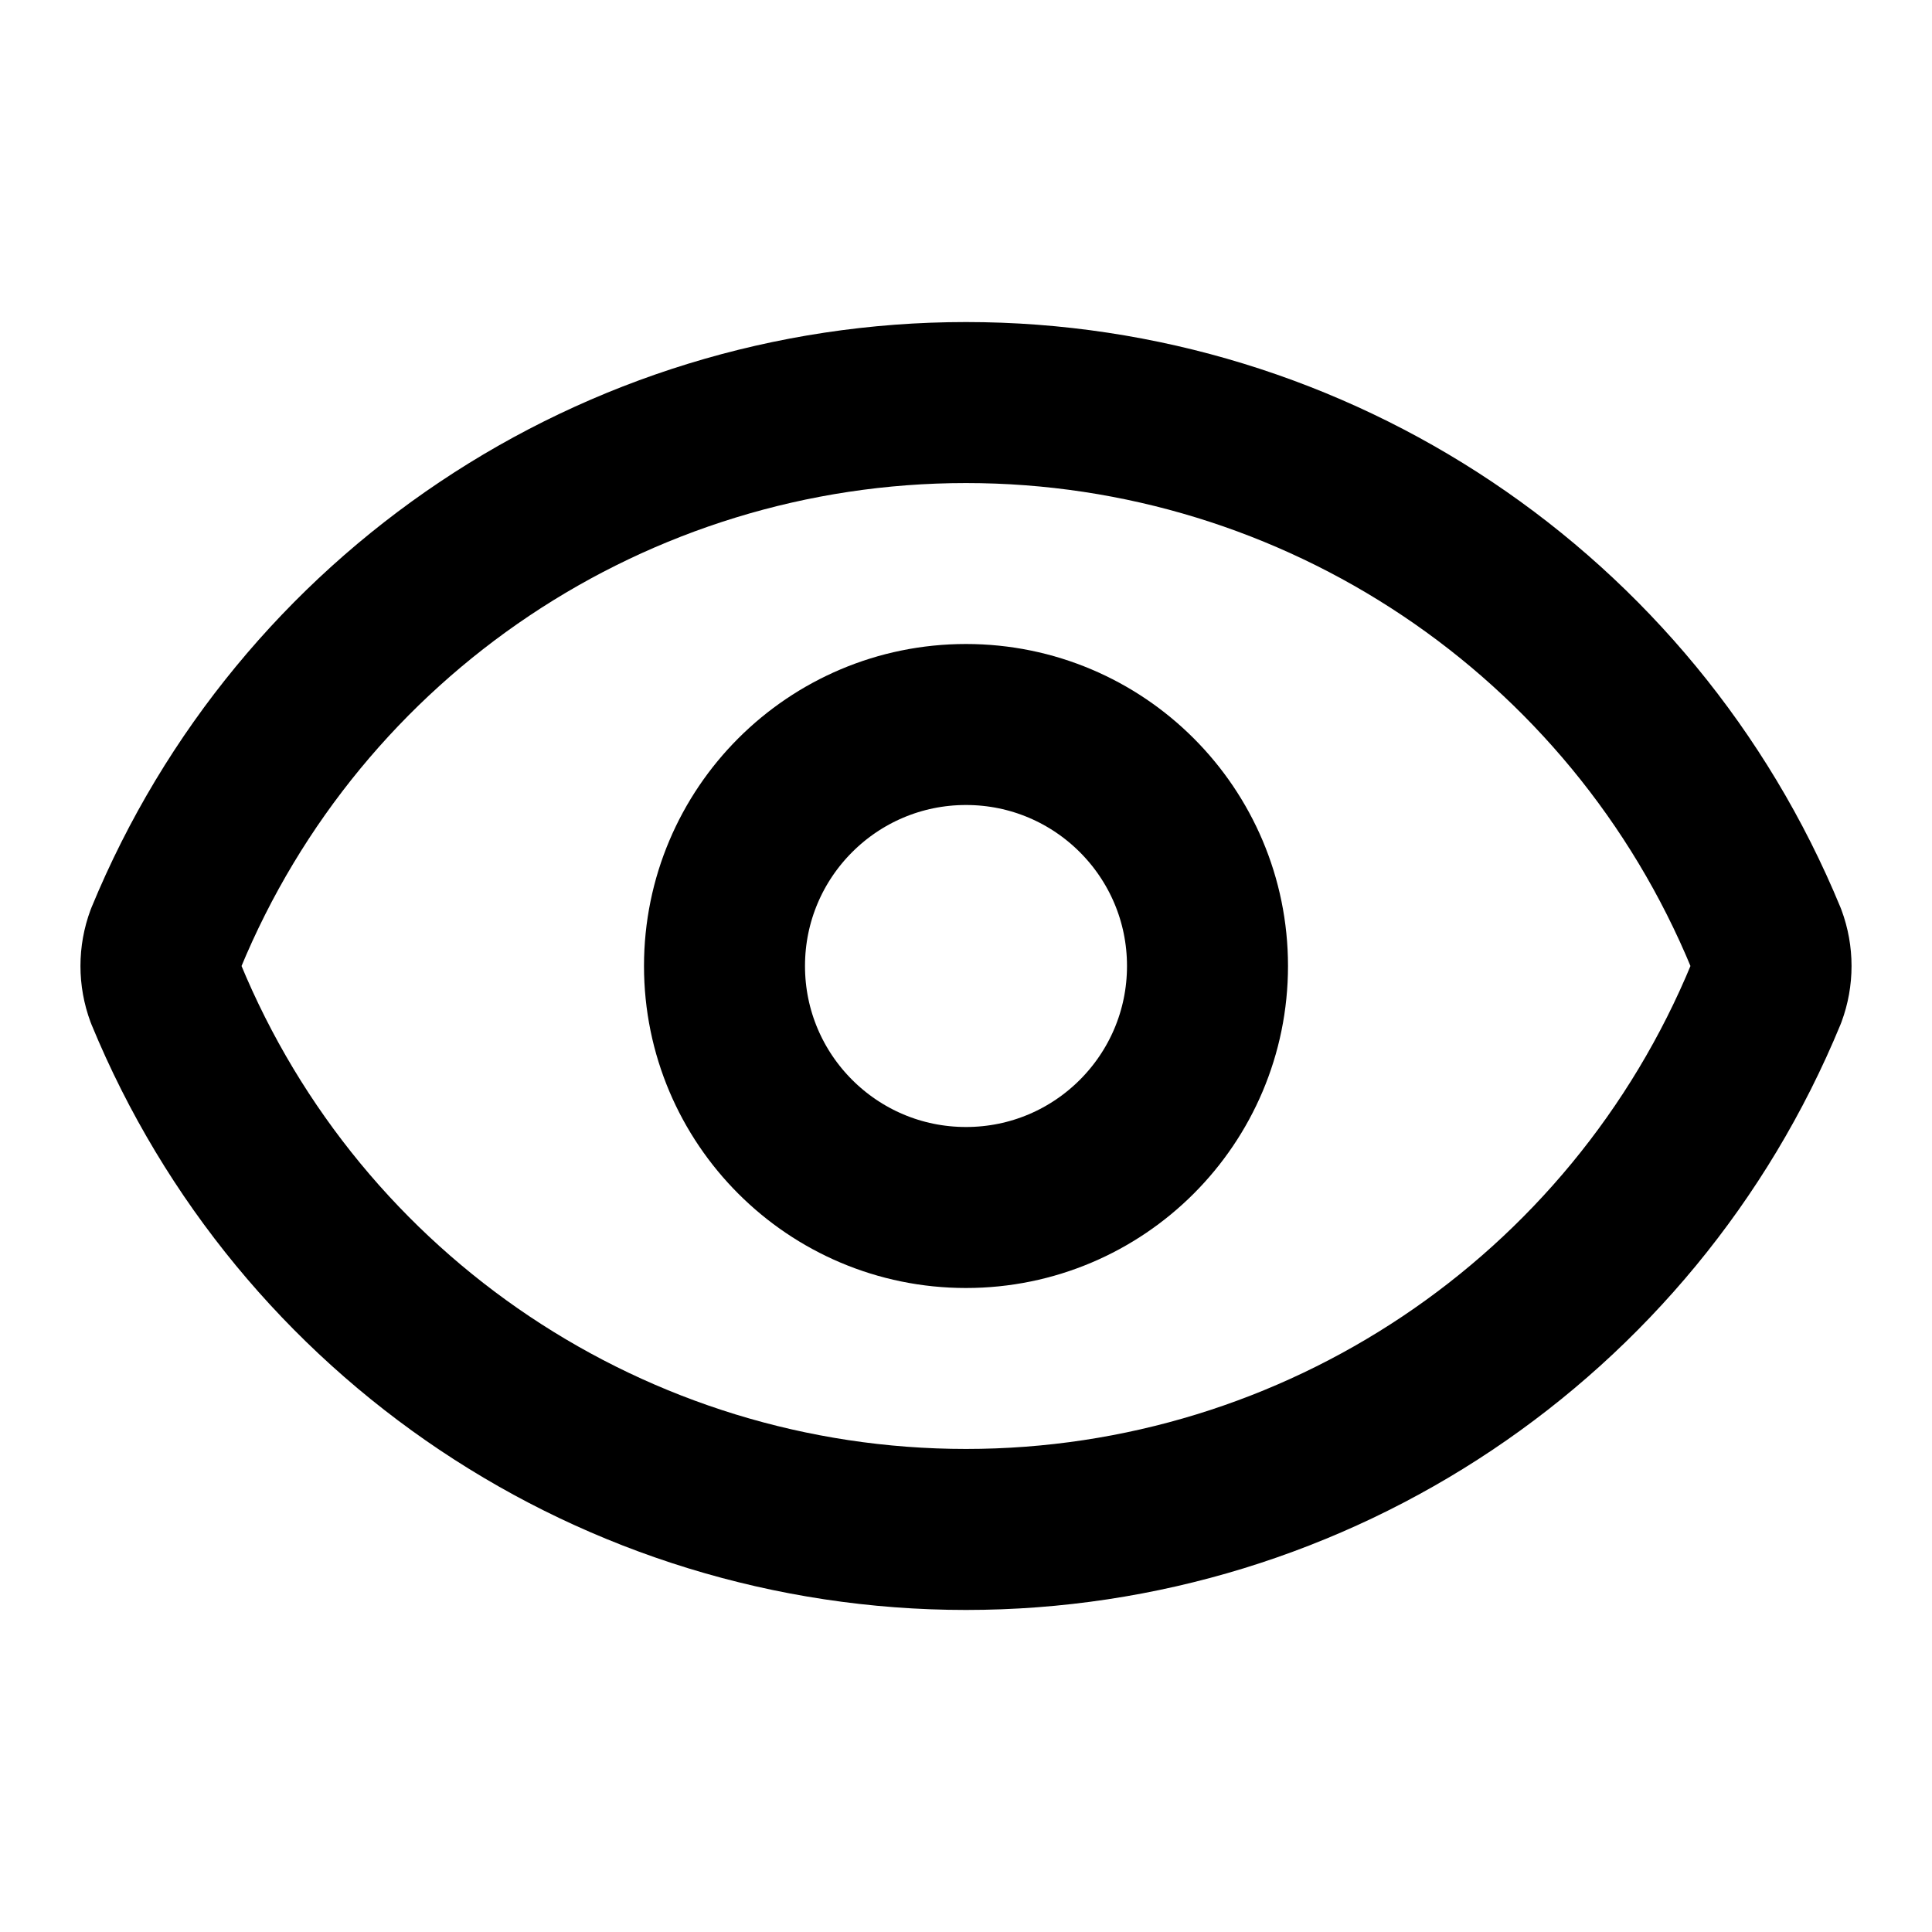
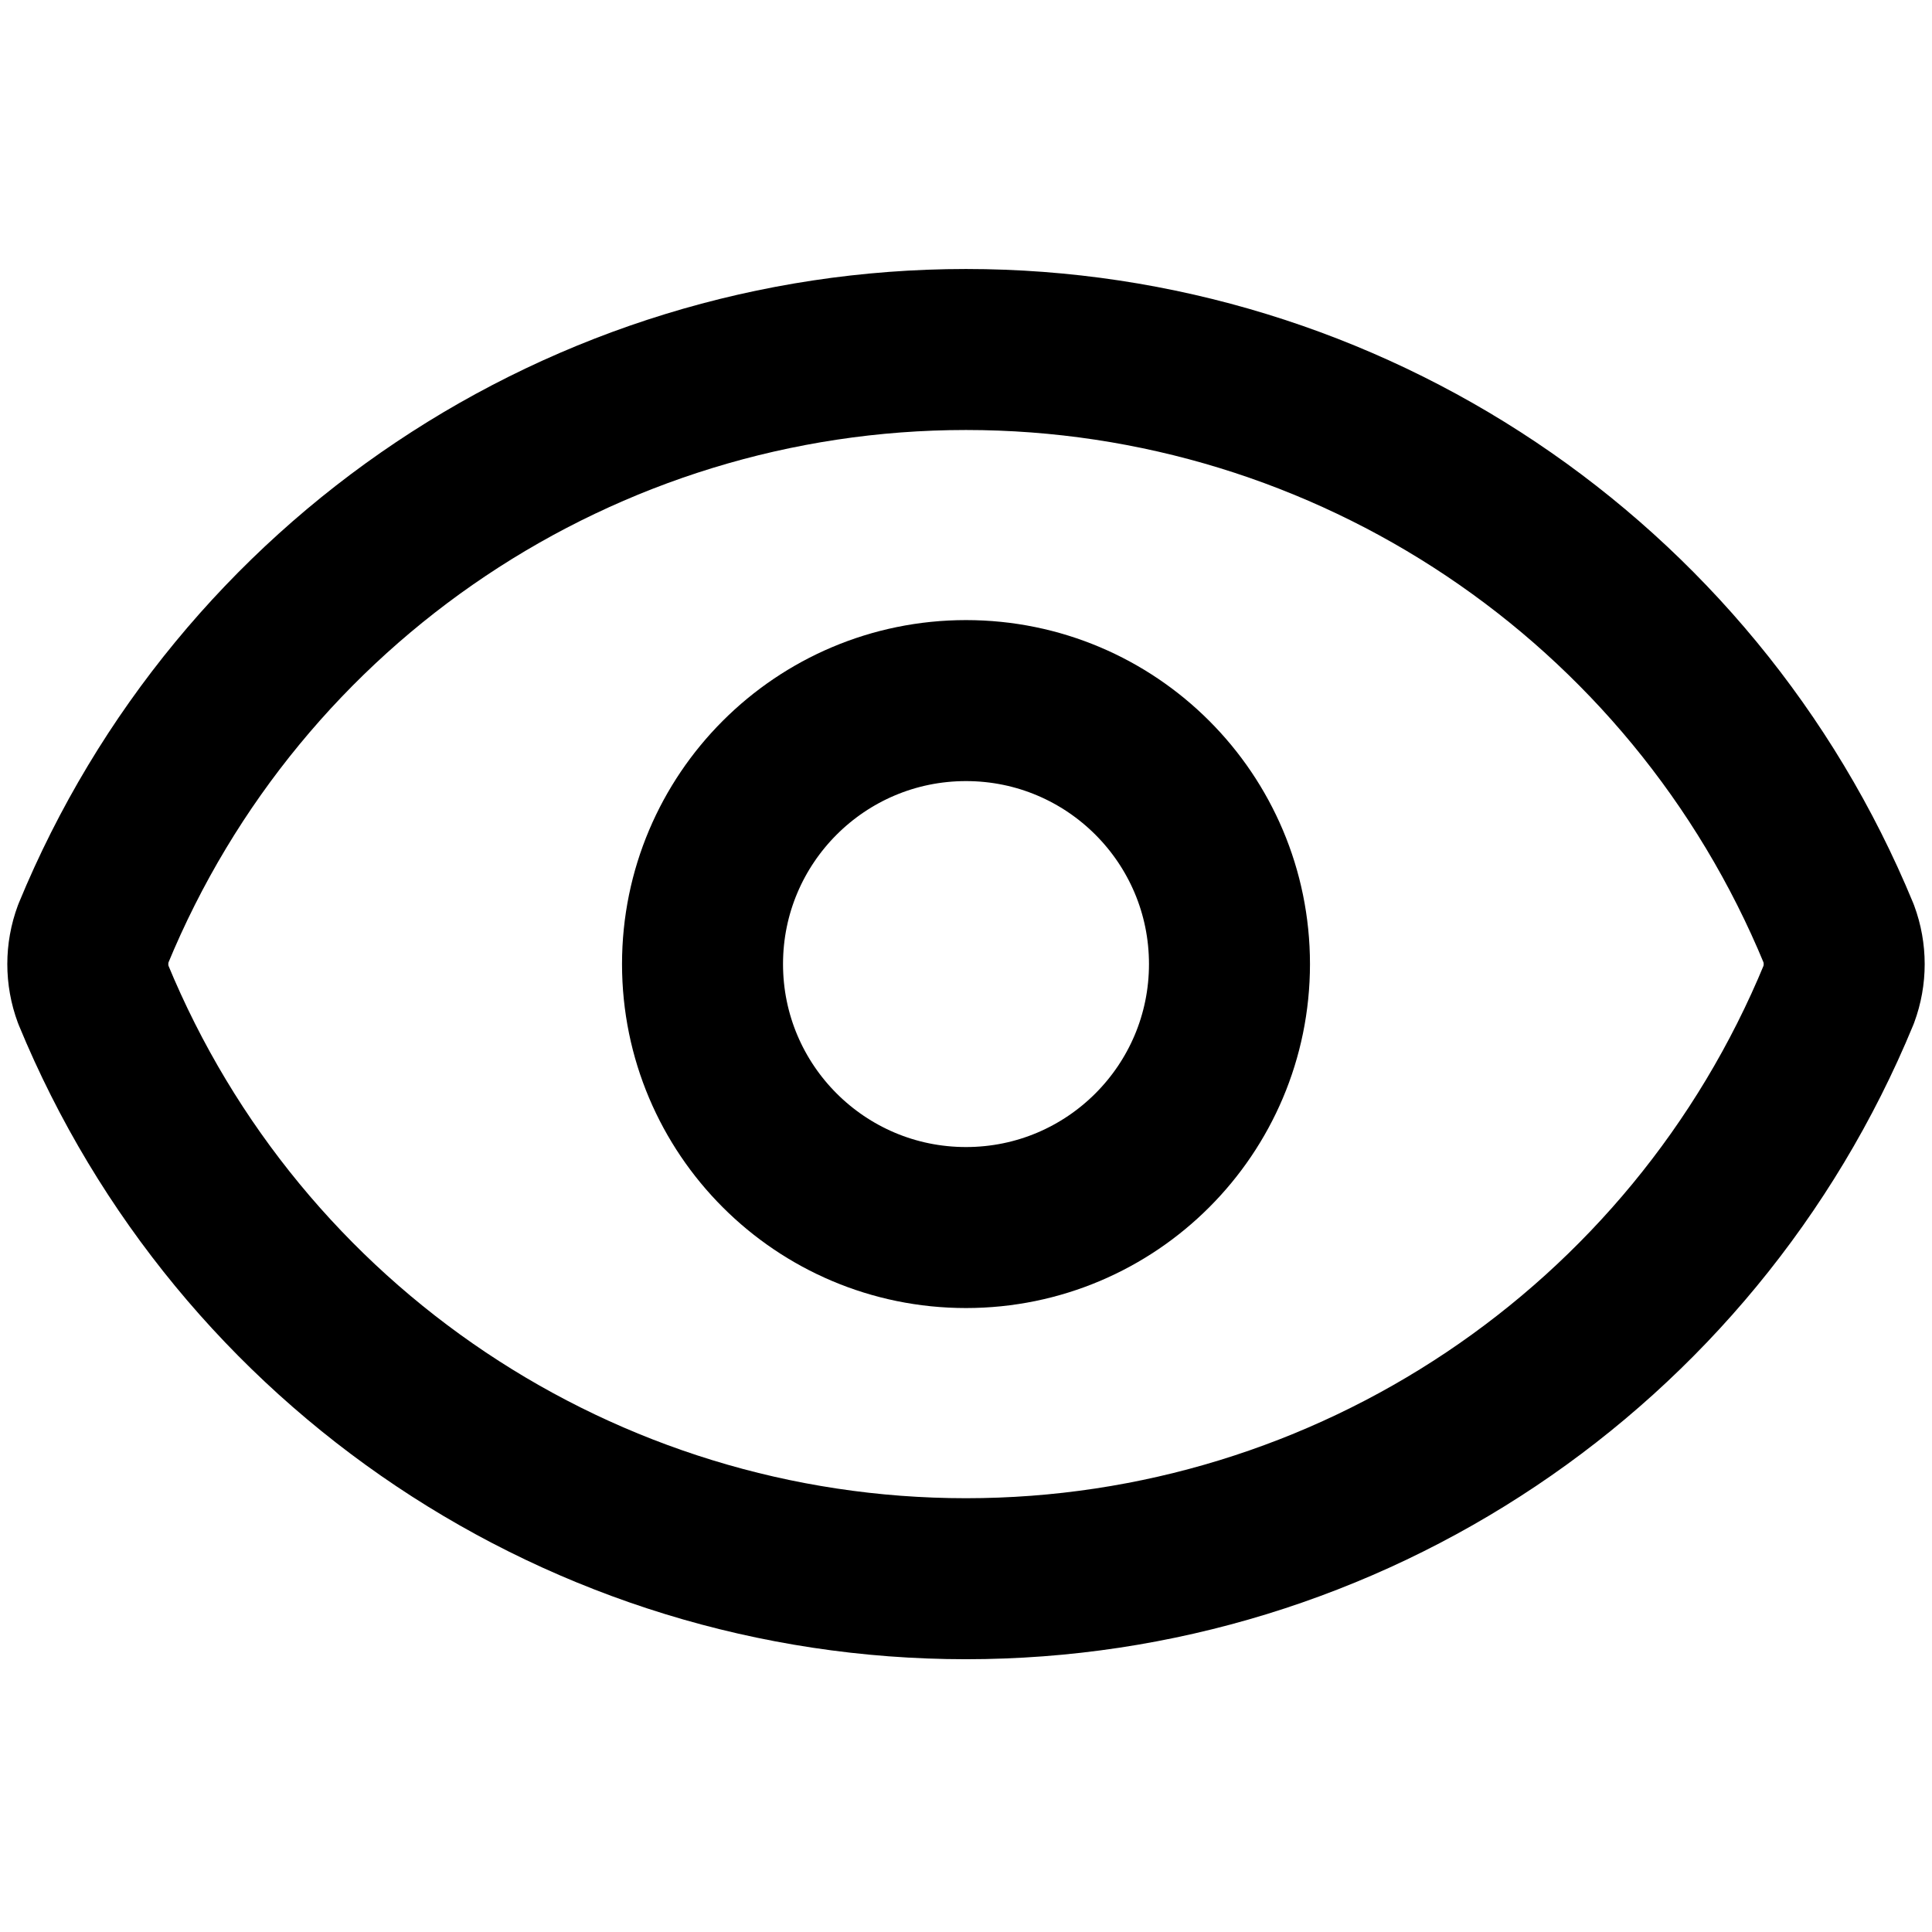
<svg xmlns="http://www.w3.org/2000/svg" width="24" height="24" viewBox="0 0 24 24" fill="none" stroke="currentColor" stroke-width="2" stroke-linecap="round" stroke-linejoin="round">
-   <path d="M2.062 12.348a1 1 0 0 1 0-.696 10.75 10.75 0 0 1 19.876 0 1 1 0 0 1 0 .696 10.75 10.75 0 0 1-19.876 0" />
-   <circle cx="12" cy="12" r="3" />
+   <path d="M1.159 12.356 A1.091 1.091 0 0 1 1.159 11.597 A11.727 11.727 0 0 1 22.841 11.597 A1.091 1.091 0 0 1 22.841 12.356 A11.727 11.727 0 0 1 1.159 12.356" />
+   <circle cx="12" cy="11.976" r="3.273" />
</svg>
